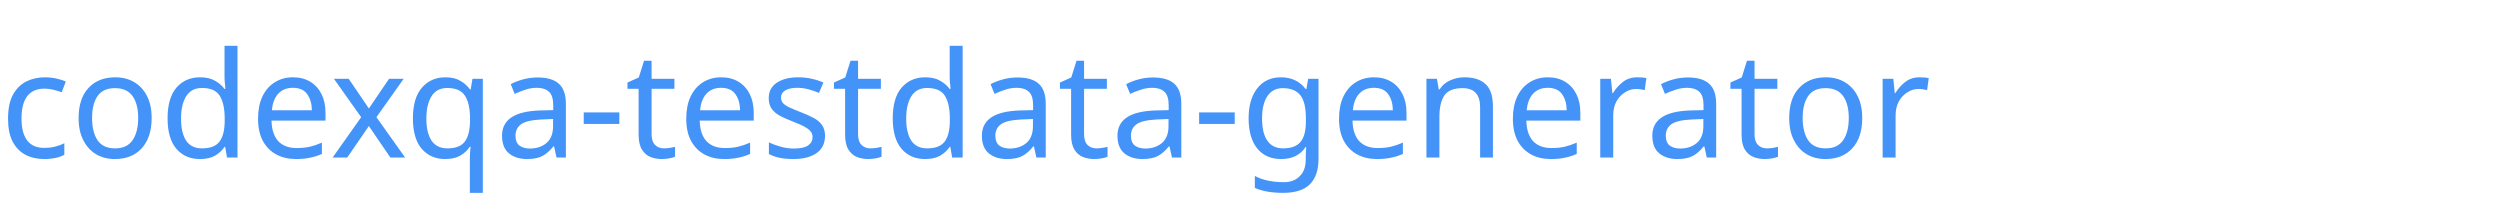
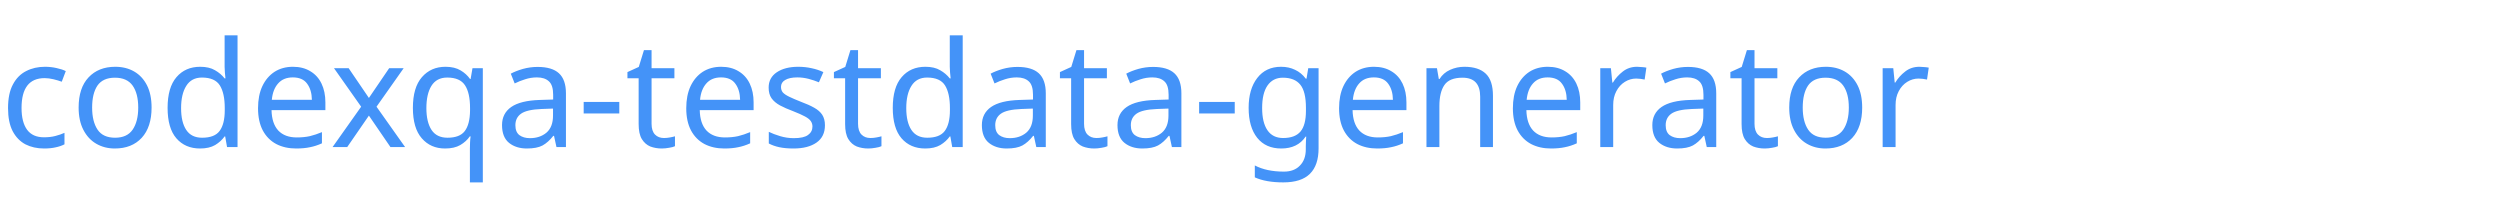
- <svg xmlns="http://www.w3.org/2000/svg" width="238" height="20">
-   <text x="0" y="15" font-family="-apple-system,BlinkMacSystemFont,Segoe UI,Noto Sans,Helvetica,Arial,sans-serif" font-size="14" fill="#4493f8">codexqa-testdata-generator</text>
+ <svg xmlns="http://www.w3.org/2000/svg" width="272" height="22">
+   <text x="0" y="16" font-family="-apple-system,BlinkMacSystemFont,Segoe UI,Noto Sans,Helvetica,Arial,sans-serif" font-size="16" fill="#4493f8">codexqa-testdata-generator</text>
</svg>
